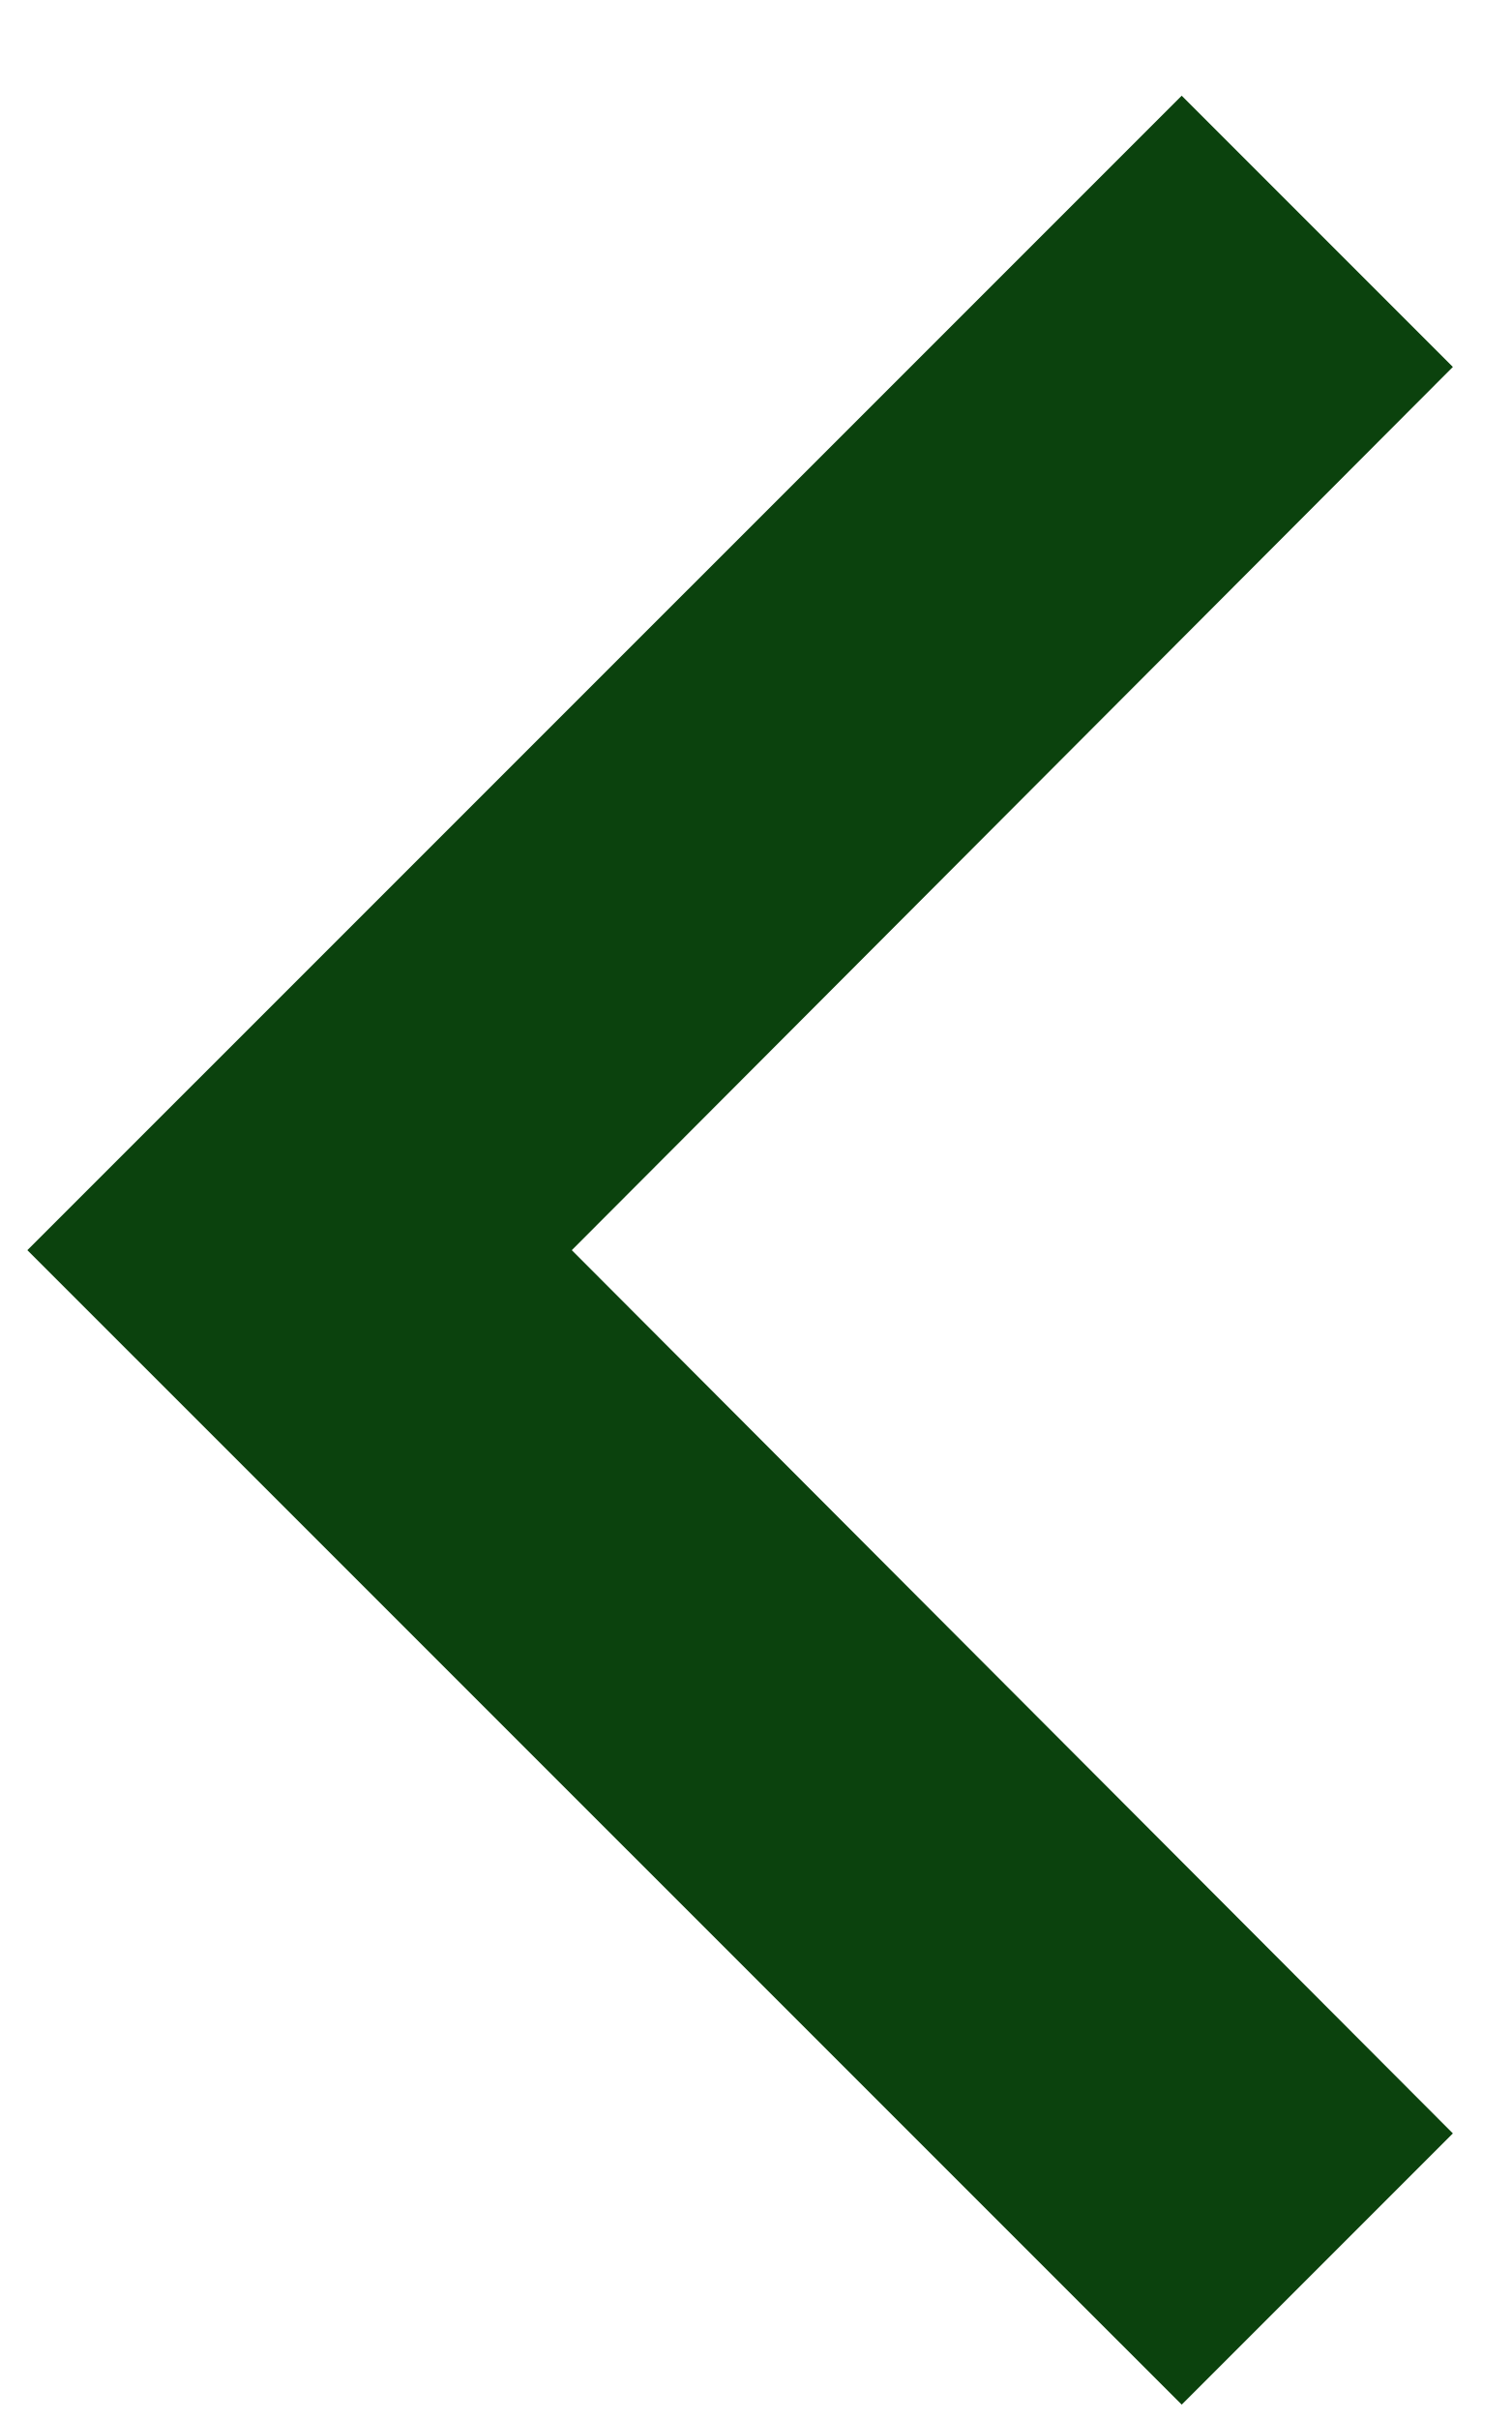
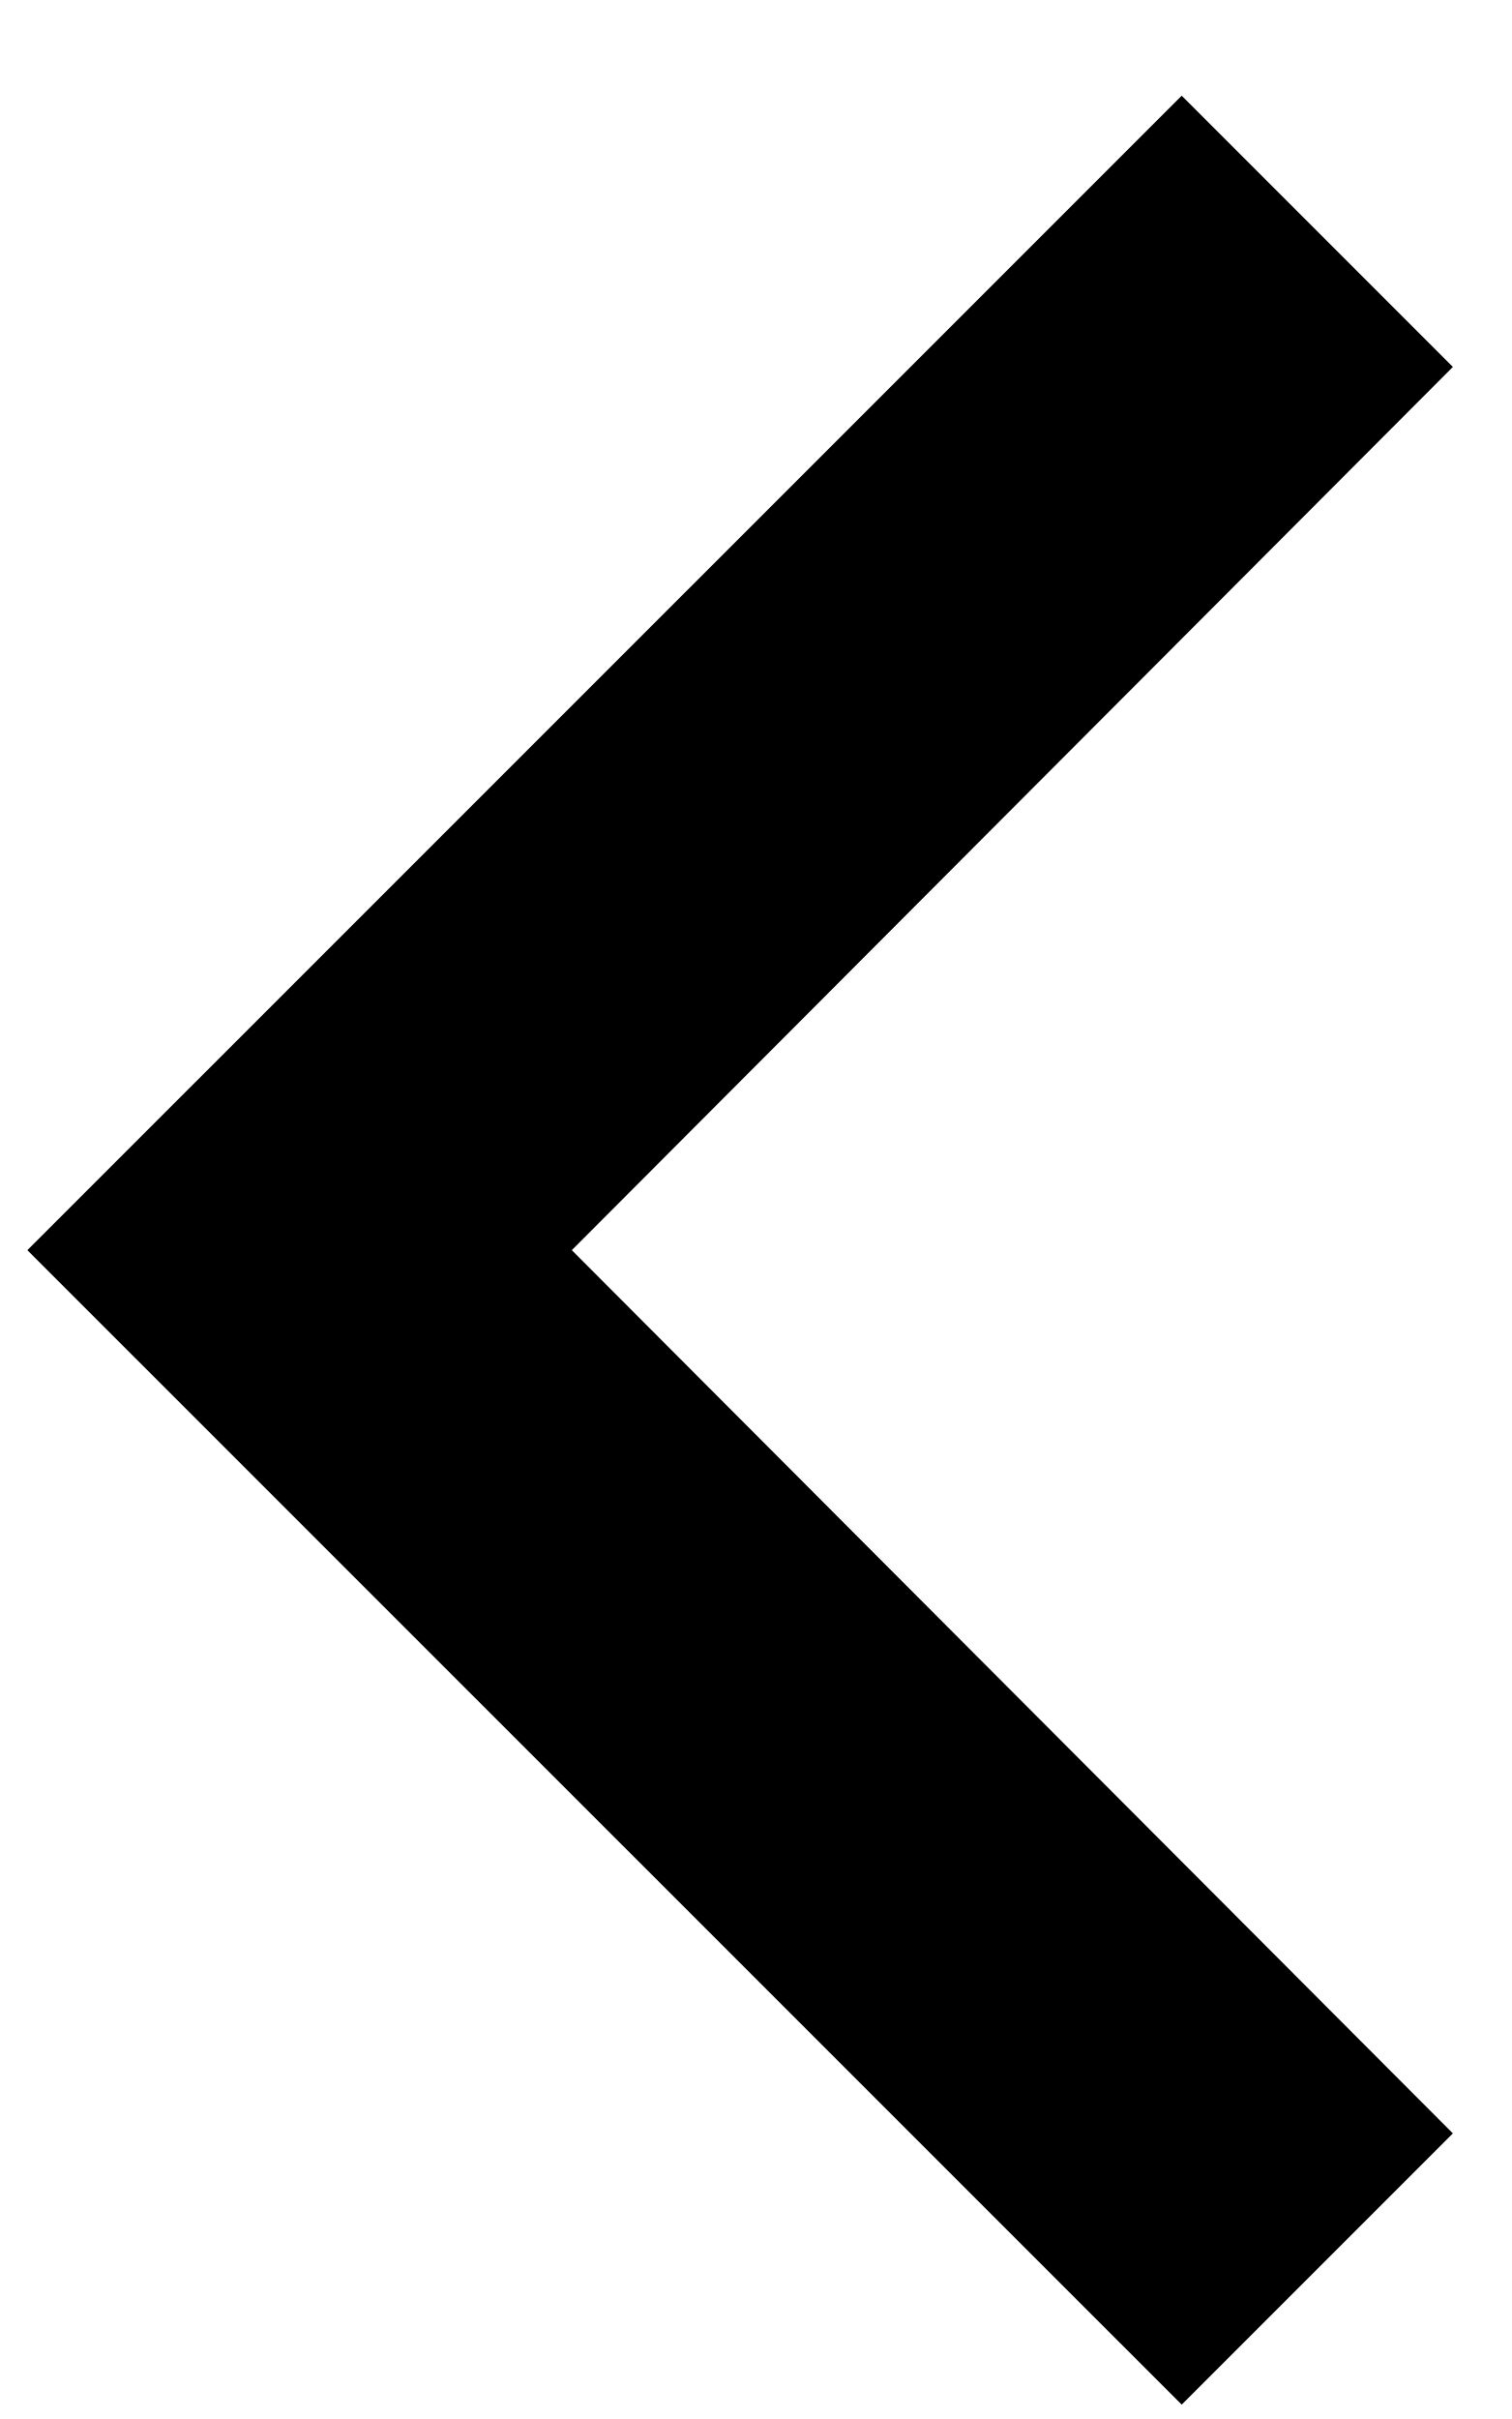
- <svg xmlns="http://www.w3.org/2000/svg" width="10" height="16" viewBox="0 0 10 16" fill="none">
-   <path d="M9.612 14.111L3.783 8.269L9.612 2.427L7.818 0.633L0.181 8.269L7.818 15.905L9.612 14.111Z" fill="#0B420D" />
+ <svg xmlns="http://www.w3.org/2000/svg" width="10" height="16" viewBox="0 0 10 16" fill="currentColor">
+   <path d="M9.612 14.111L3.783 8.269L9.612 2.427L7.818 0.633L0.181 8.269L7.818 15.905L9.612 14.111Z" fill="currentColor" />
</svg>
